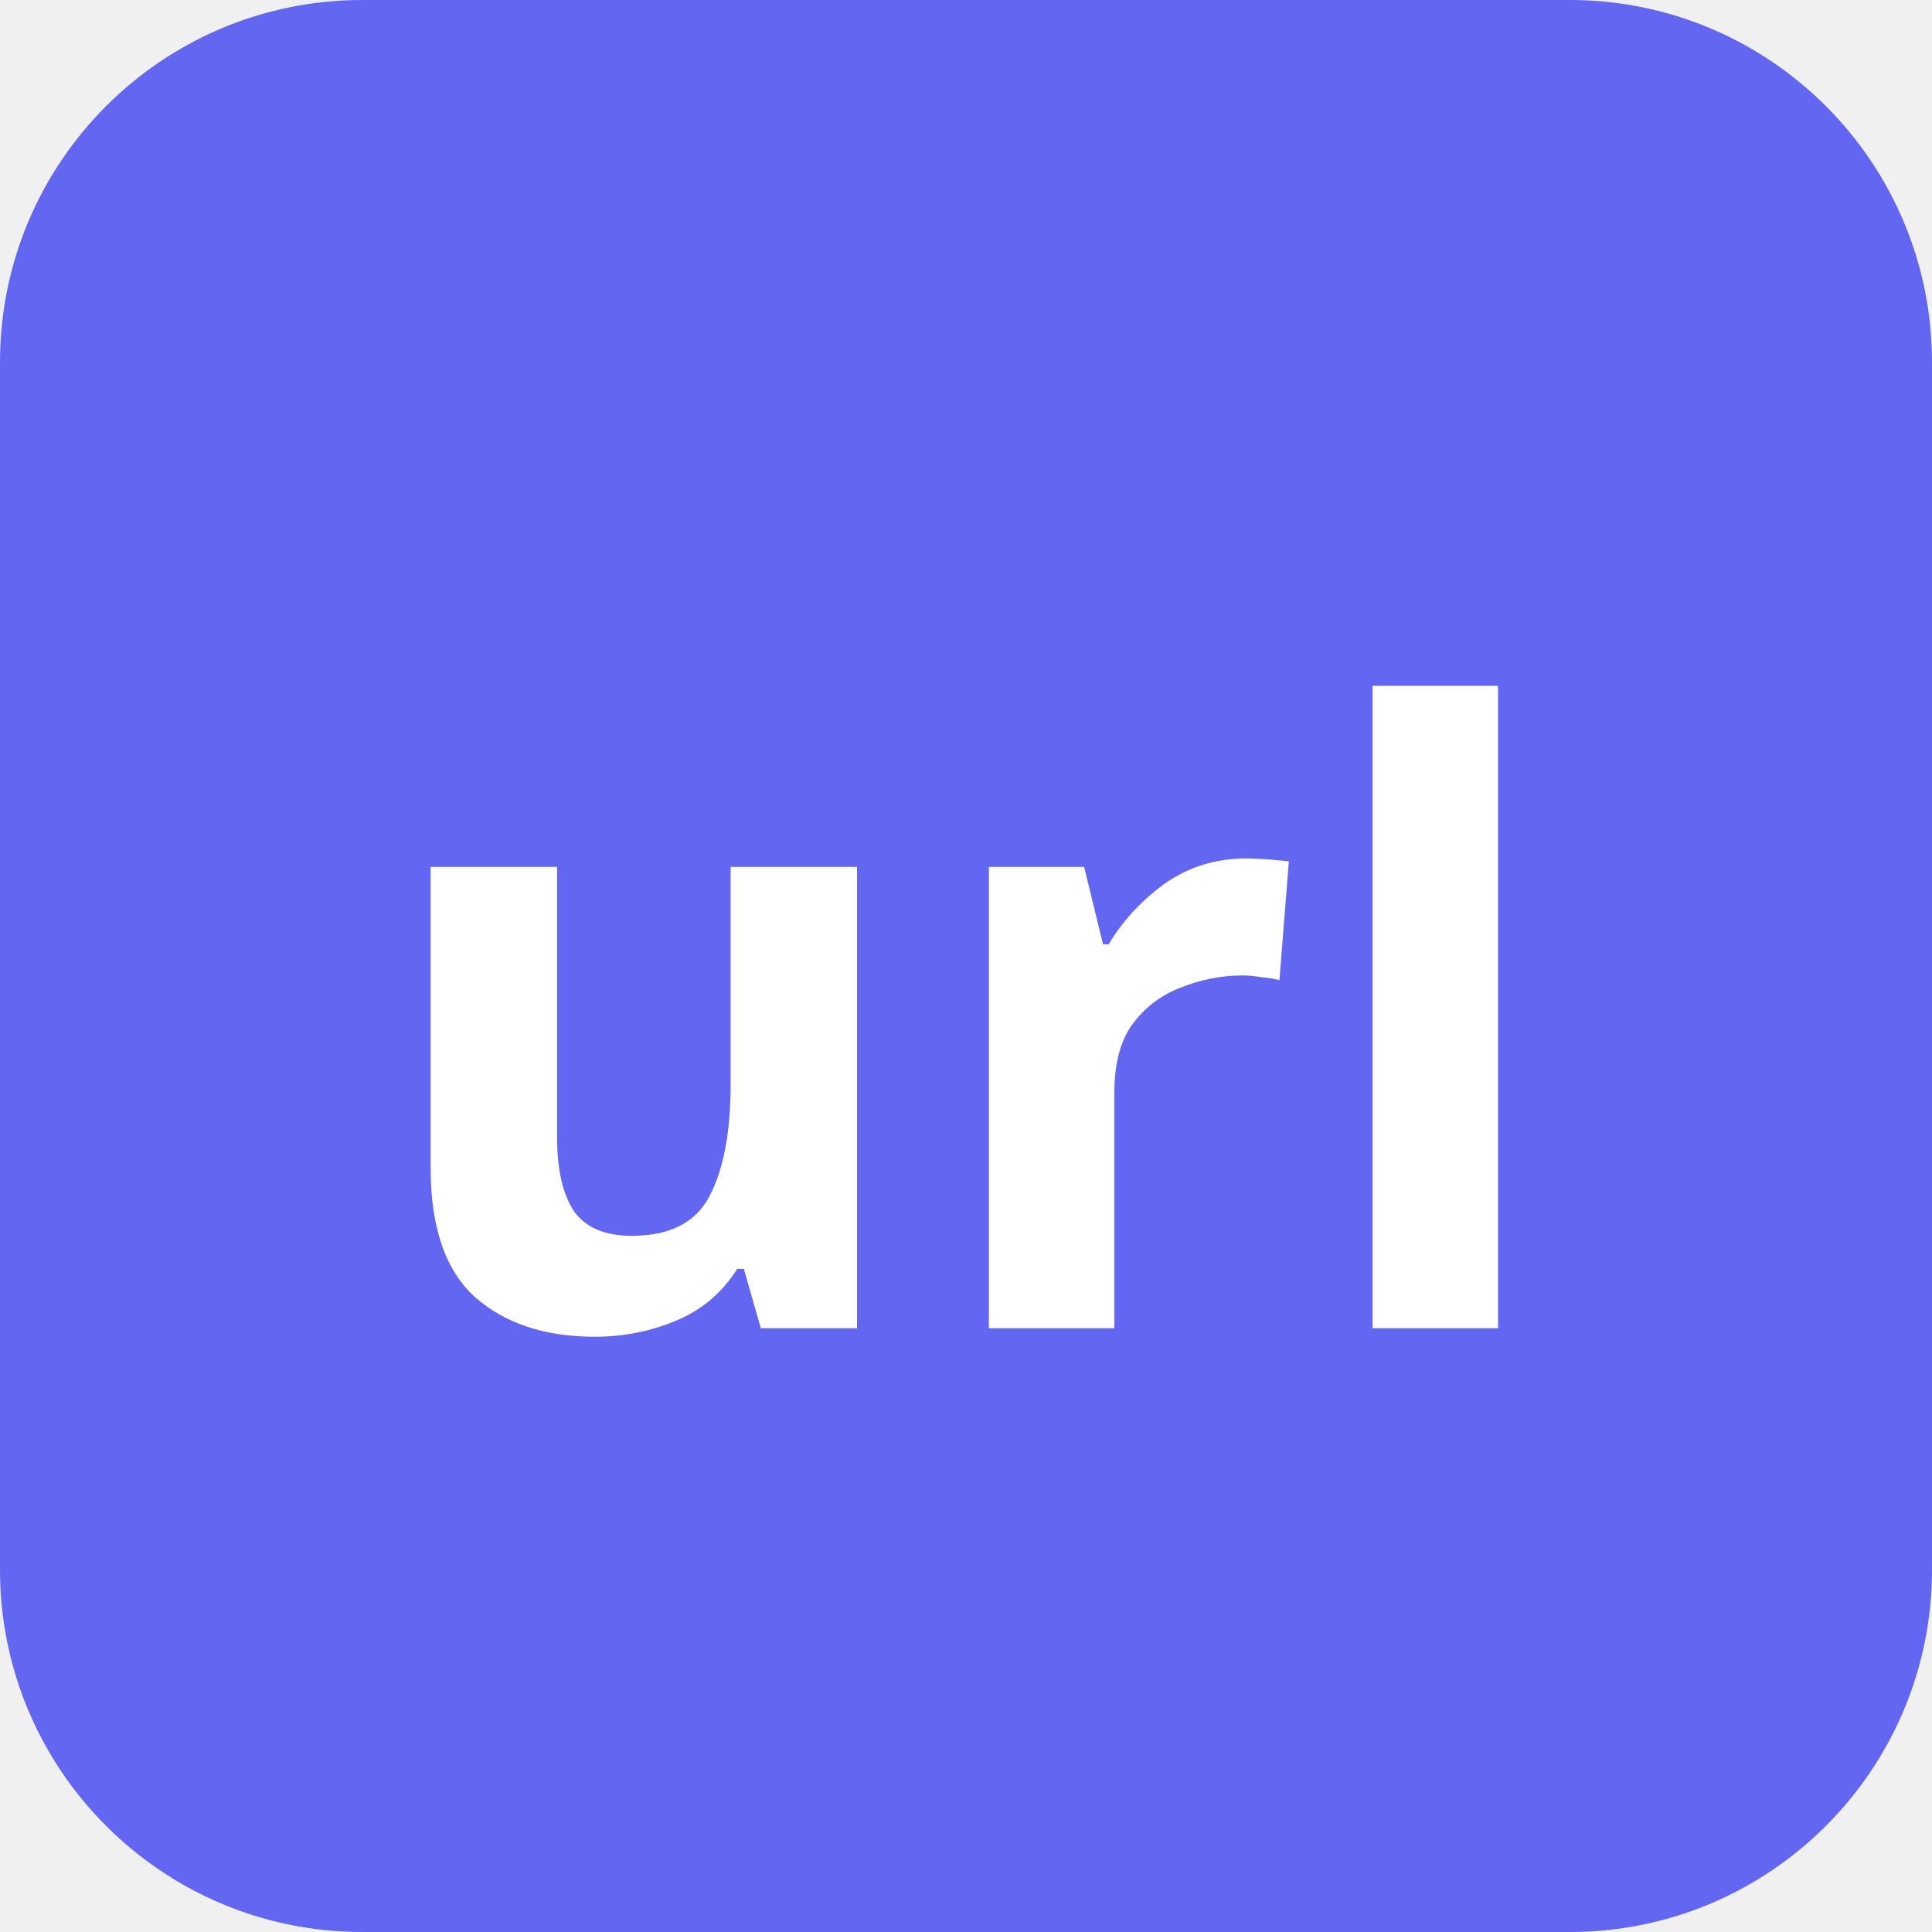
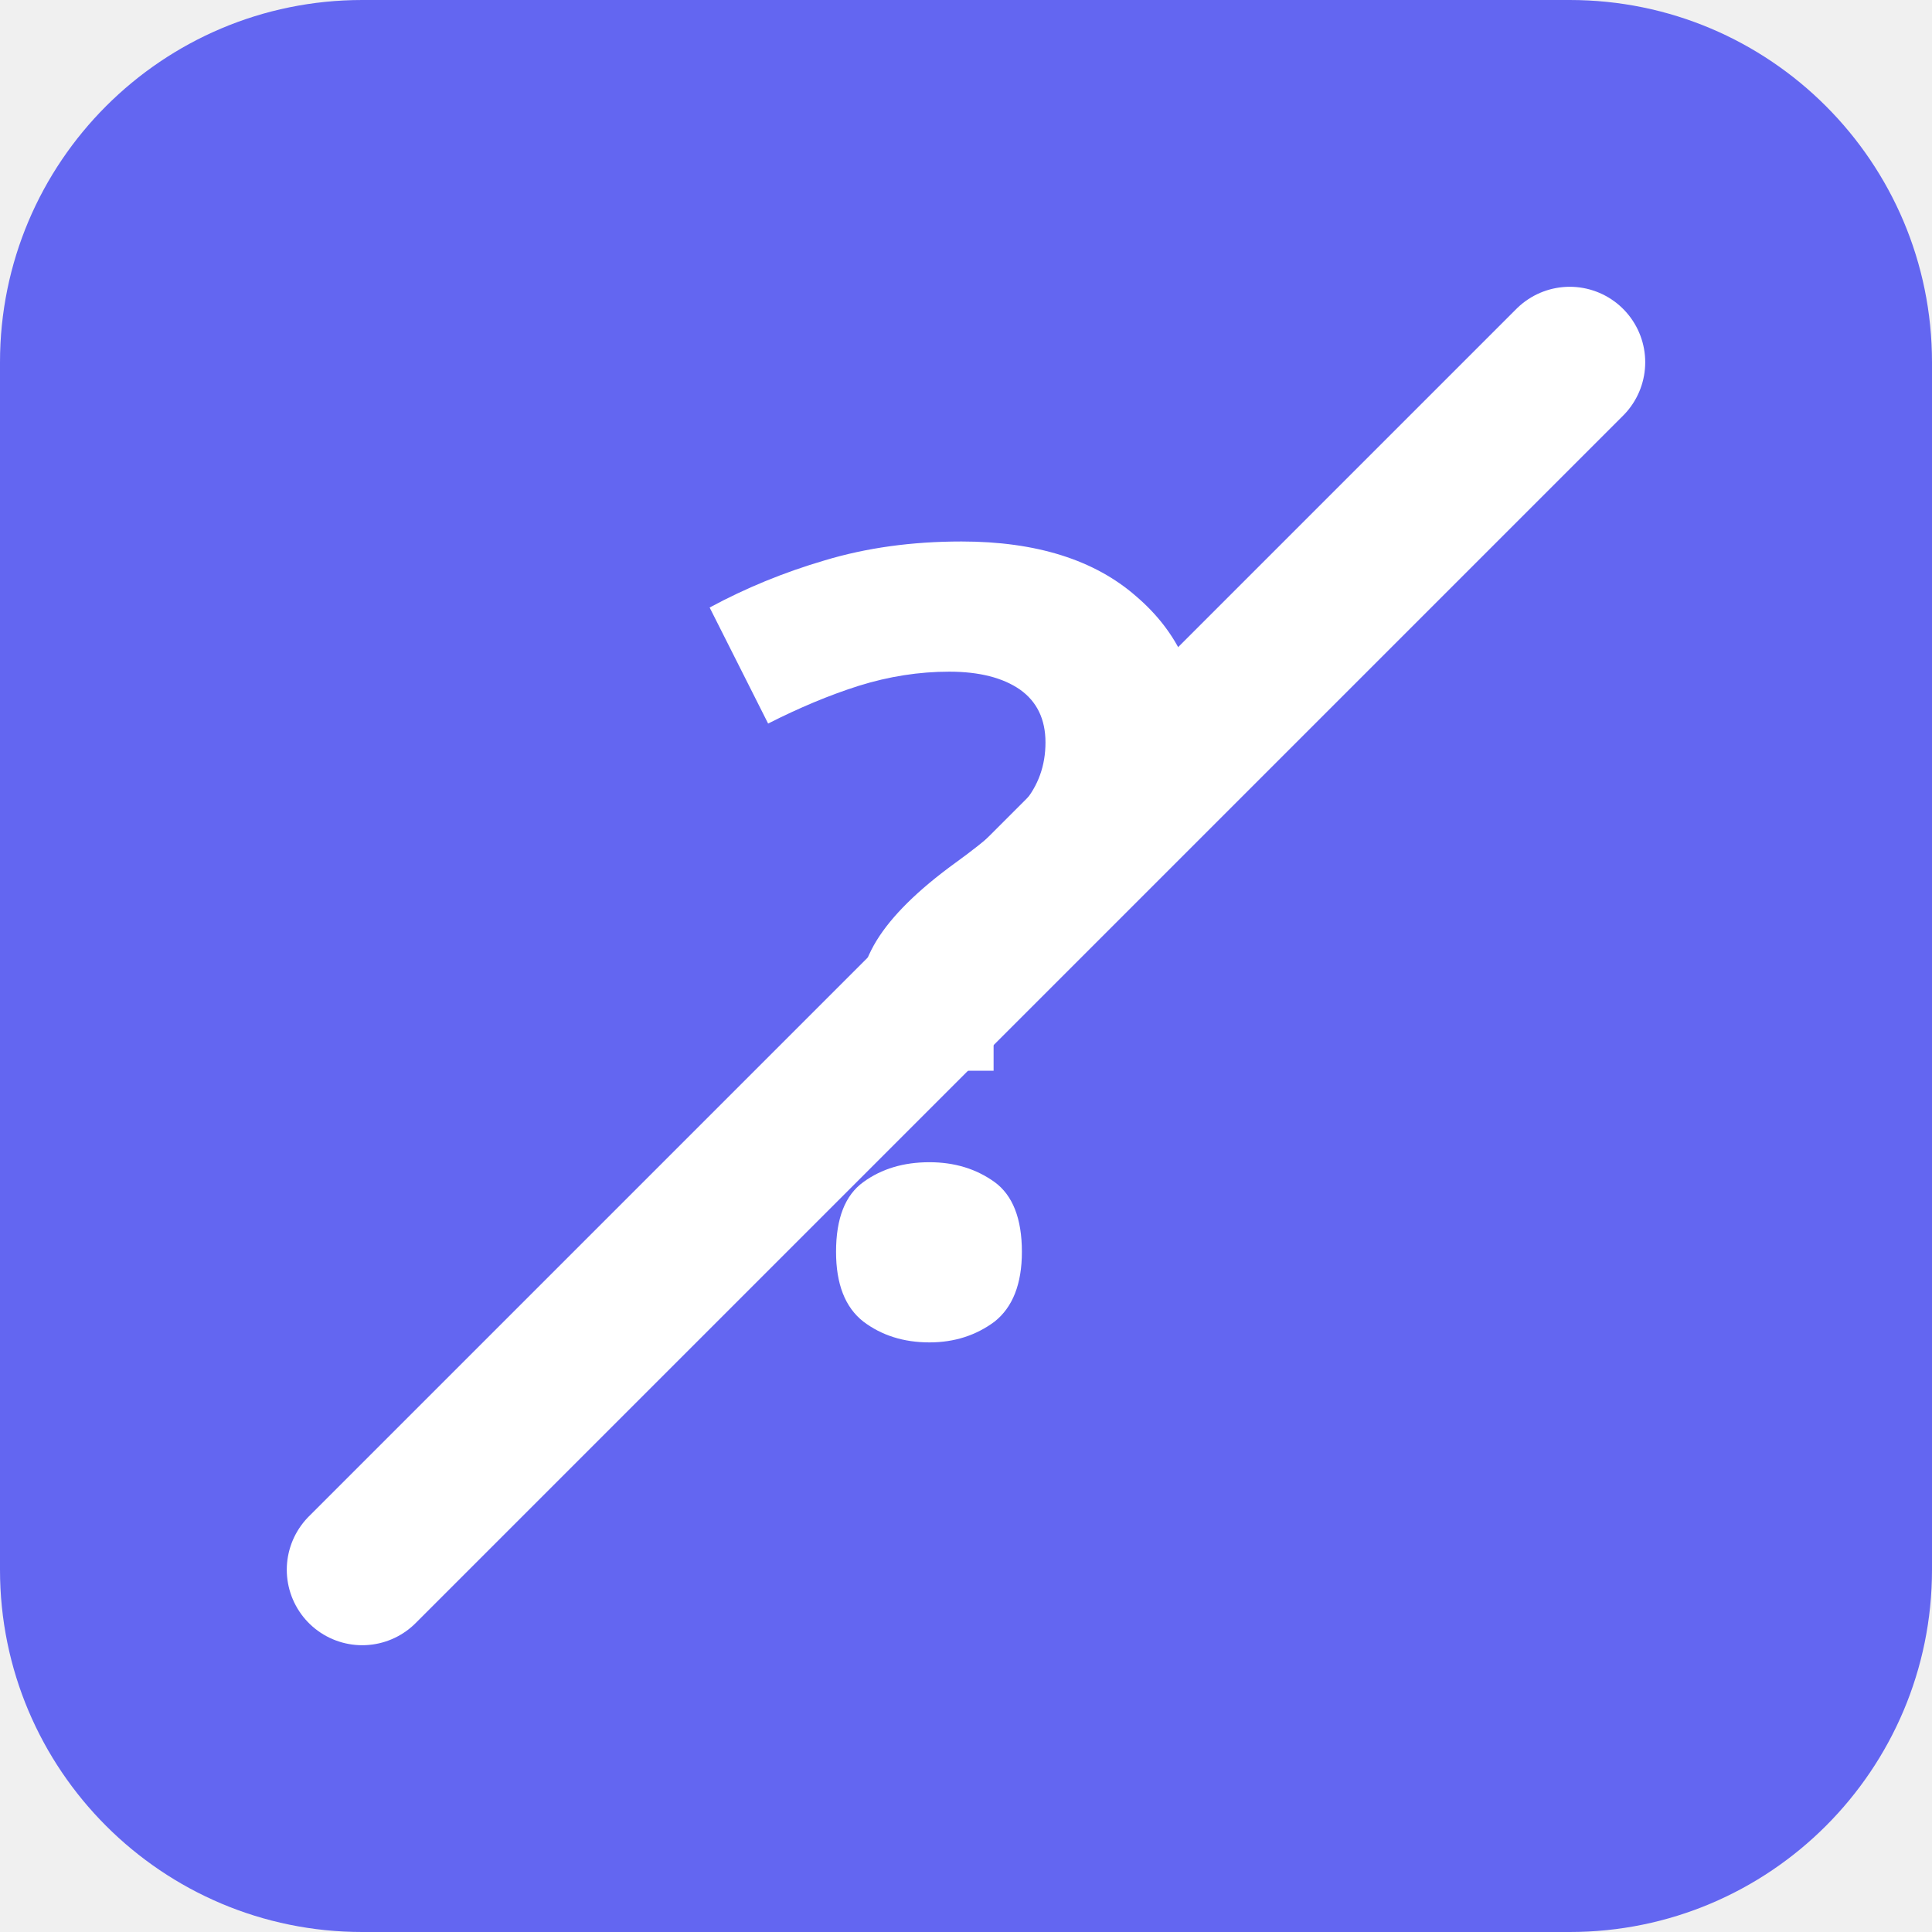
<svg xmlns="http://www.w3.org/2000/svg" viewBox="0 0 32 32">
  <rect width="32" height="32" rx="6" fill="#6366f1" />
-   <text x="16" y="22" font-family="system-ui,sans-serif" font-size="14" font-weight="700" fill="#ffffff" text-anchor="middle">url</text>
+   <text x="16" y="22" font-family="system-ui,sans-serif" font-size="18" font-weight="700" fill="#ffffff" text-anchor="middle">?</text>
+   <line x1="6" y1="26" x2="26" y2="6" stroke="#ffffff" stroke-width="2.5" stroke-linecap="round" />
</svg>
